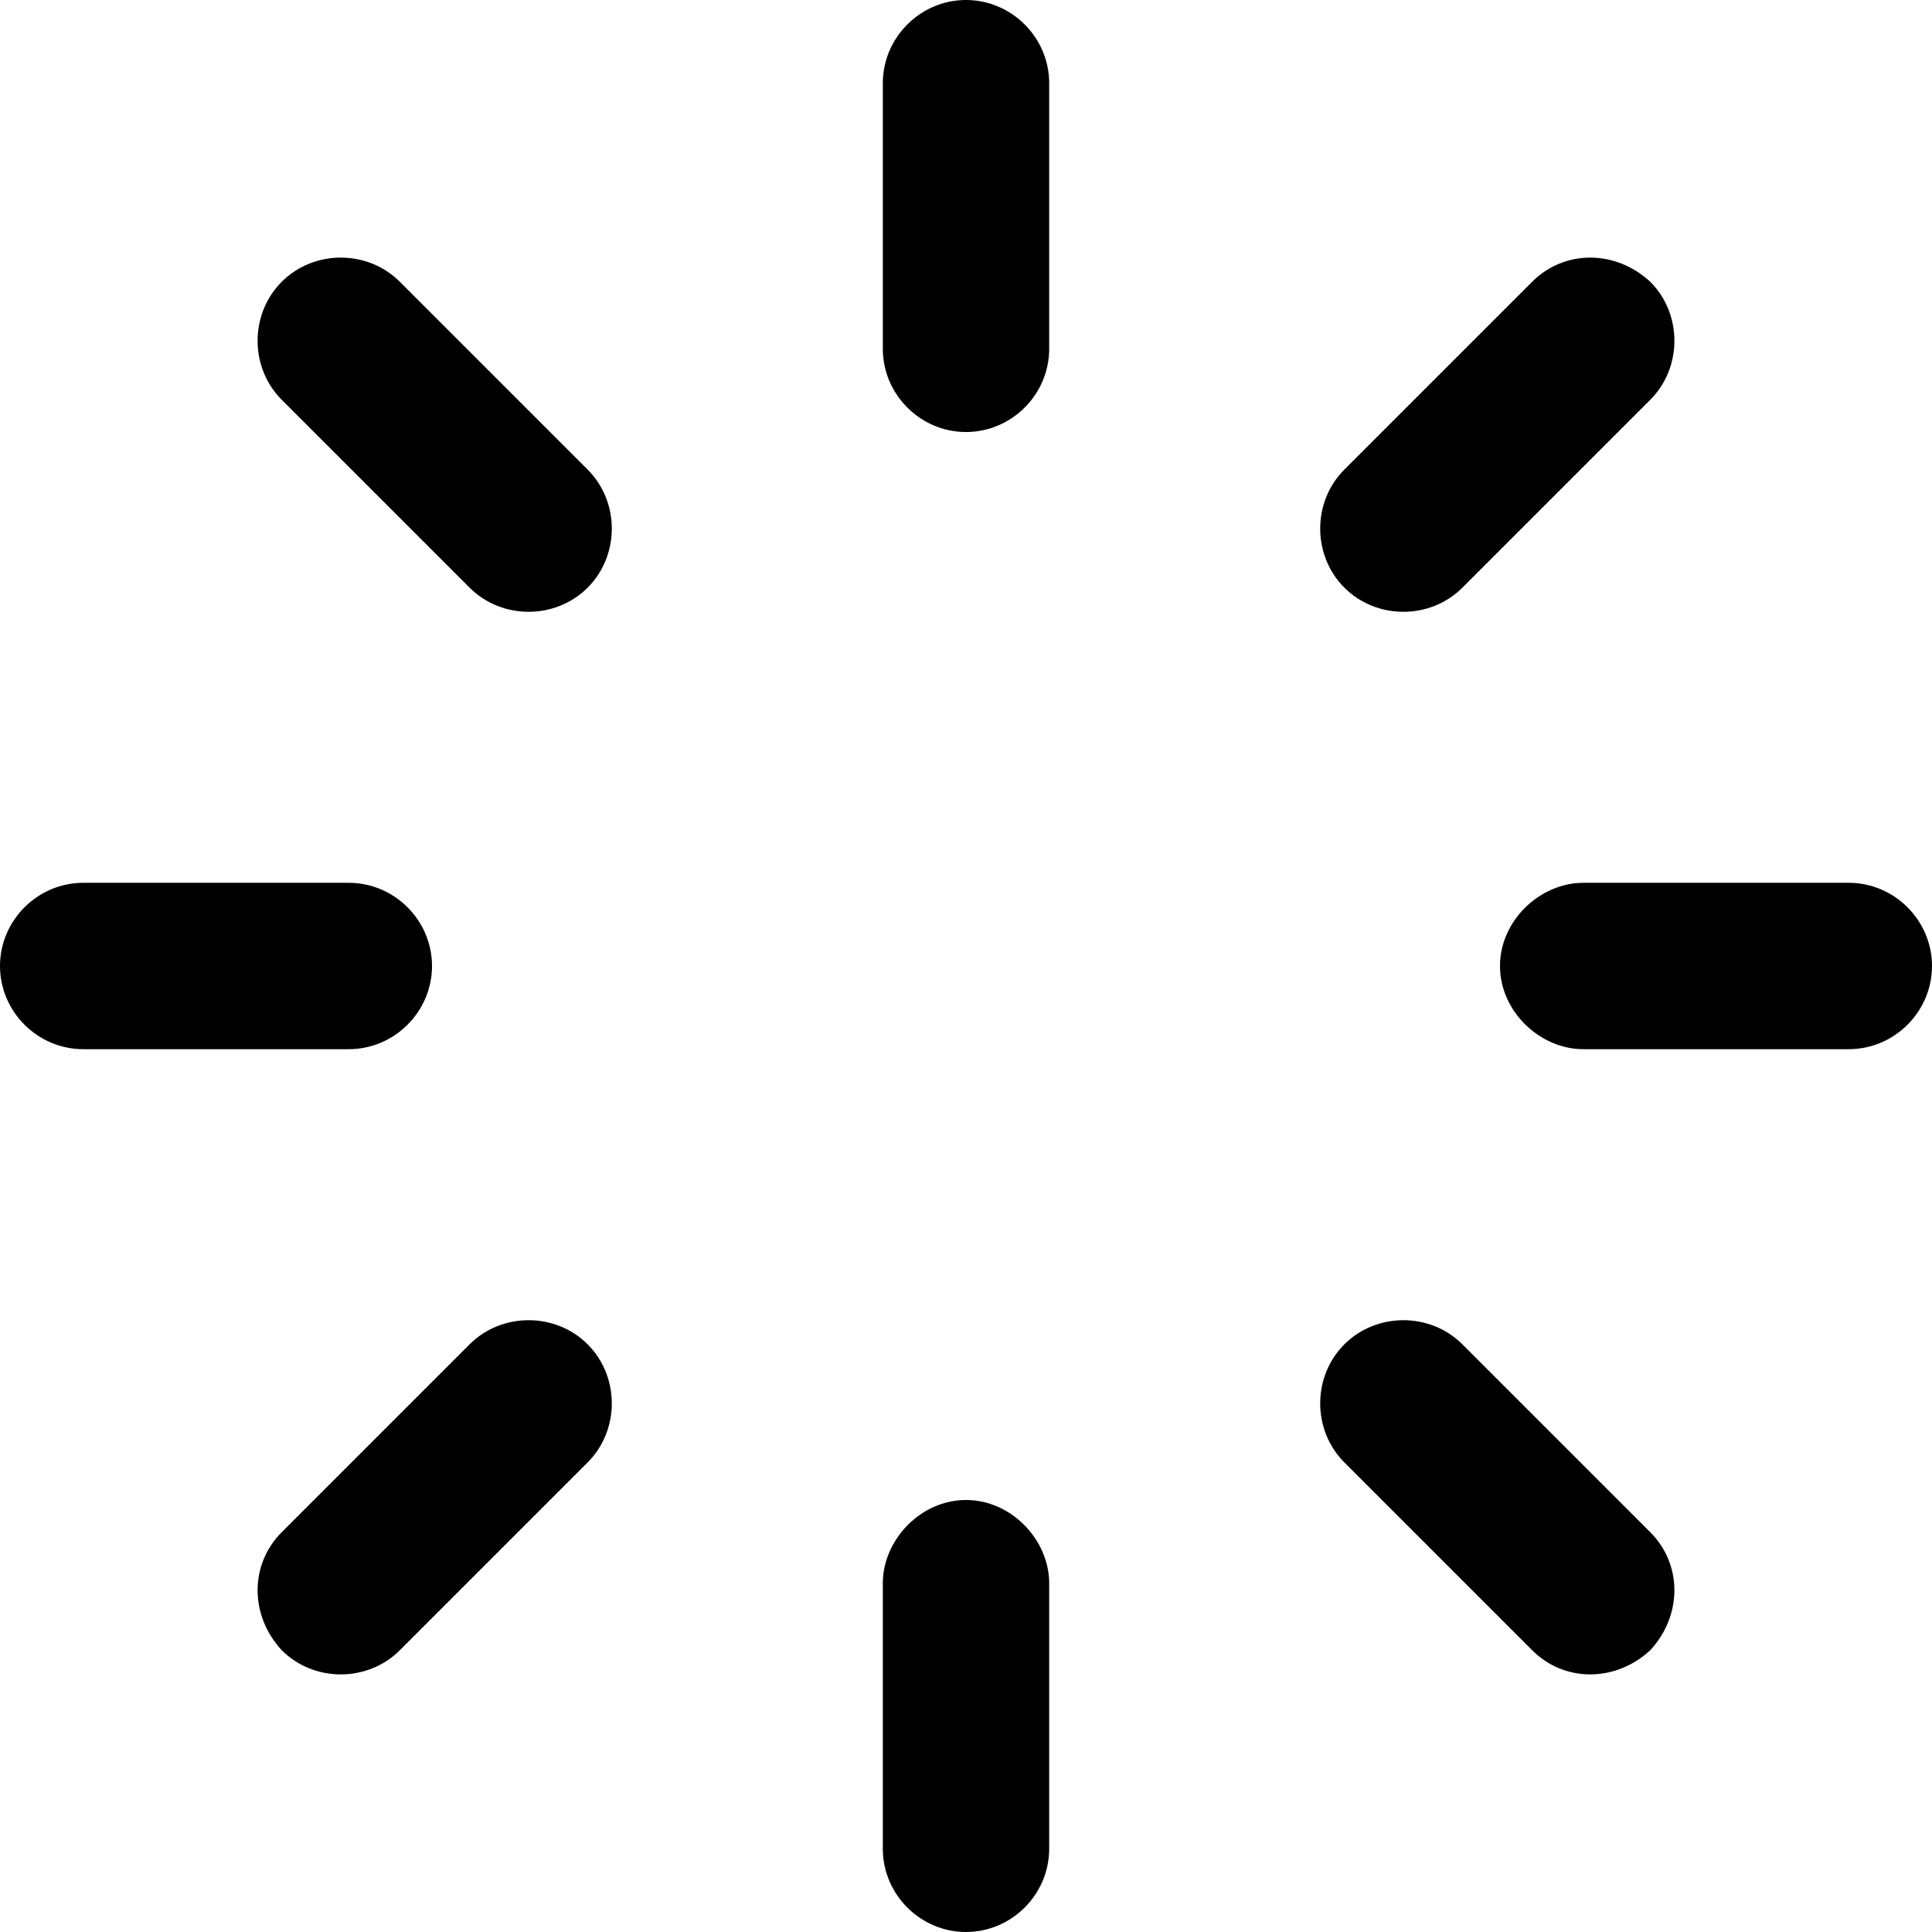
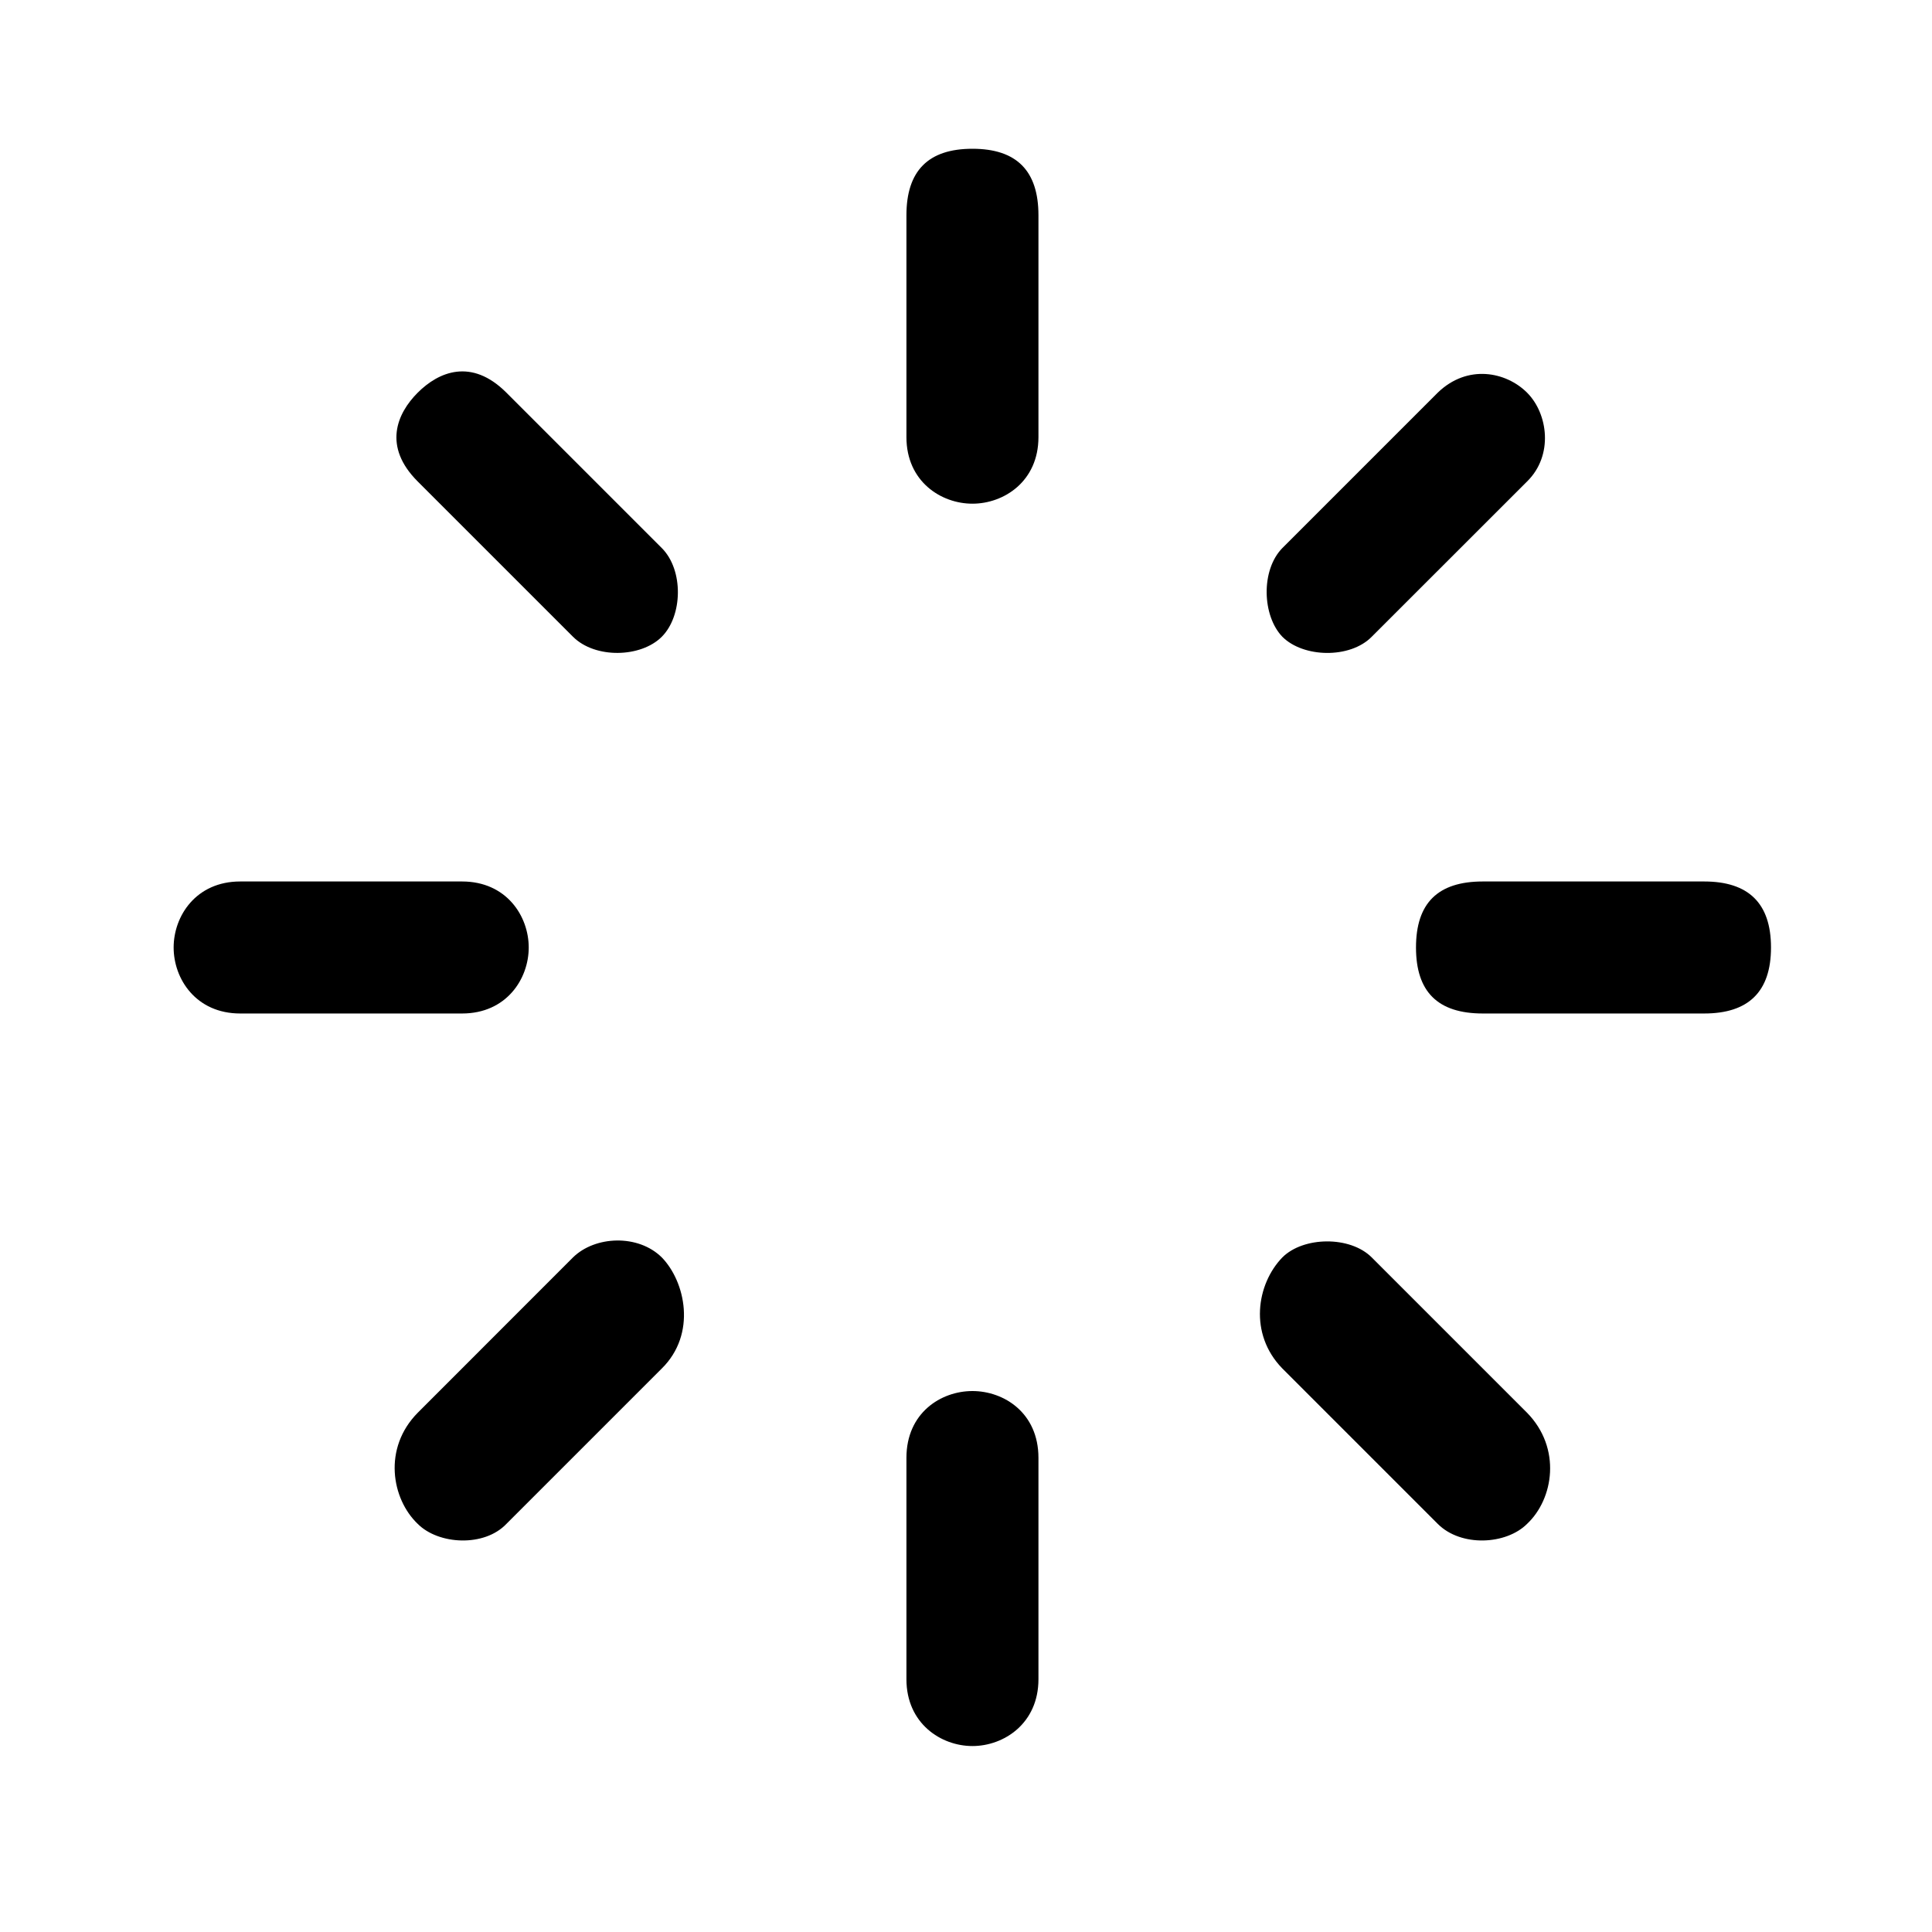
- <svg xmlns="http://www.w3.org/2000/svg" width="24" height="24" viewBox="0 0 0.72 0.72" fill="none" version="1.1" id="svg1">
+ <svg xmlns="http://www.w3.org/2000/svg" width="24" height="24" viewBox="0 0 24 24" fill="none" version="1.1" id="svg1">
  <defs id="defs1" />
-   <path fill-rule="evenodd" clip-rule="evenodd" d="M 0.36,0 C 0.377,0 0.391,0.014 0.391,0.031 V 0.13 C 0.391,0.147 0.377,0.161 0.36,0.161 0.343,0.161 0.329,0.147 0.329,0.13 V 0.031 C 0.329,0.014 0.343,0 0.36,0 Z M 0.615,0.105 C 0.627,0.117 0.627,0.137 0.615,0.149 L 0.545,0.219 C 0.533,0.231 0.513,0.231 0.501,0.219 0.489,0.207 0.489,0.187 0.501,0.175 L 0.571,0.105 C 0.583,0.093 0.602,0.093 0.615,0.105 Z M 0.105,0.105 C 0.117,0.093 0.137,0.093 0.149,0.105 L 0.219,0.175 C 0.231,0.187 0.231,0.207 0.219,0.219 0.207,0.231 0.187,0.231 0.175,0.219 L 0.105,0.149 C 0.093,0.137 0.093,0.117 0.105,0.105 Z M 0,0.36 C 0,0.343 0.014,0.329 0.031,0.329 H 0.13 C 0.147,0.329 0.161,0.343 0.161,0.36 0.161,0.377 0.147,0.391 0.13,0.391 H 0.031 C 0.014,0.391 0,0.377 0,0.36 Z M 0.559,0.36 C 0.559,0.343 0.574,0.329 0.59,0.329 H 0.689 C 0.706,0.329 0.72,0.343 0.72,0.36 0.72,0.377 0.706,0.391 0.689,0.391 H 0.59 C 0.574,0.391 0.559,0.377 0.559,0.36 Z M 0.219,0.501 C 0.231,0.513 0.231,0.533 0.219,0.545 L 0.149,0.615 C 0.137,0.627 0.117,0.627 0.105,0.615 0.093,0.602 0.093,0.583 0.105,0.571 L 0.175,0.501 C 0.187,0.489 0.207,0.489 0.219,0.501 Z M 0.501,0.501 C 0.513,0.489 0.533,0.489 0.545,0.501 L 0.615,0.571 C 0.627,0.583 0.627,0.602 0.615,0.615 0.602,0.627 0.583,0.627 0.571,0.615 L 0.501,0.545 C 0.489,0.533 0.489,0.513 0.501,0.501 Z M 0.36,0.559 C 0.377,0.559 0.391,0.574 0.391,0.59 V 0.689 C 0.391,0.706 0.377,0.72 0.36,0.72 0.343,0.72 0.329,0.706 0.329,0.689 V 0.59 C 0.329,0.574 0.343,0.559 0.36,0.559 Z" fill="#1c274c" id="path1" style="stroke-width:0.03;fill:#000000;fill-opacity:1;stroke-dasharray:none" />
+   <path fill-rule="evenodd" clip-rule="evenodd" d="M 12.08,1.848 C 12.63,1.848 12.9,2.123 12.9,2.674 V 5.43 C 12.9,5.981 12.47,6.257 12.08,6.257 11.69,6.257 11.26,5.981 11.26,5.43 V 2.674 C 11.26,2.123 11.53,1.848 12.08,1.848 Z M 18.97,4.878 C 19.23,5.138 19.3,5.657 18.97,5.981 L 17.04,7.91 C 16.77,8.185 16.19,8.171 15.93,7.91 15.68,7.651 15.66,7.083 15.93,6.808 L 17.86,4.878 C 18.23,4.52 18.71,4.618 18.97,4.878 Z M 5.189,4.878 C 5.448,4.619 5.856,4.443 6.291,4.878 L 8.221,6.808 C 8.495,7.083 8.48,7.651 8.221,7.91 7.962,8.17 7.394,8.185 7.118,7.91 L 5.189,5.981 C 4.754,5.546 4.929,5.138 5.189,4.878 Z M 2.157,11.77 C 2.157,11.38 2.434,10.95 2.984,10.95 H 5.74 C 6.291,10.95 6.568,11.38 6.568,11.77 6.568,12.16 6.291,12.59 5.74,12.59 H 2.984 C 2.434,12.59 2.157,12.16 2.157,11.77 Z M 17.59,11.77 C 17.59,11.22 17.86,10.95 18.42,10.95 H 21.17 C 21.72,10.95 22,11.22 22,11.77 22,12.32 21.72,12.59 21.17,12.59 H 18.42 C 17.86,12.59 17.59,12.32 17.59,11.77 Z M 8.221,15.62 C 8.513,15.92 8.657,16.57 8.221,17 L 6.291,18.93 C 6.016,19.22 5.448,19.19 5.189,18.93 4.864,18.62 4.754,17.99 5.189,17.55 L 7.118,15.62 C 7.394,15.35 7.928,15.33 8.221,15.62 Z M 15.93,15.62 C 16.19,15.36 16.77,15.35 17.04,15.62 L 18.97,17.55 C 19.4,17.99 19.3,18.62 18.97,18.93 18.71,19.19 18.15,19.22 17.86,18.93 L 15.93,17 C 15.51,16.57 15.61,15.95 15.93,15.62 Z M 12.08,17.28 C 12.47,17.28 12.9,17.55 12.9,18.11 V 20.86 C 12.9,21.41 12.47,21.69 12.08,21.69 11.69,21.69 11.26,21.41 11.26,20.86 V 18.11 C 11.26,17.55 11.69,17.28 12.08,17.28 Z" fill="#1c274c" id="path1" style="fill:#000000;fill-opacity:1;stroke-width:0.827;stroke-dasharray:none" />
</svg>
